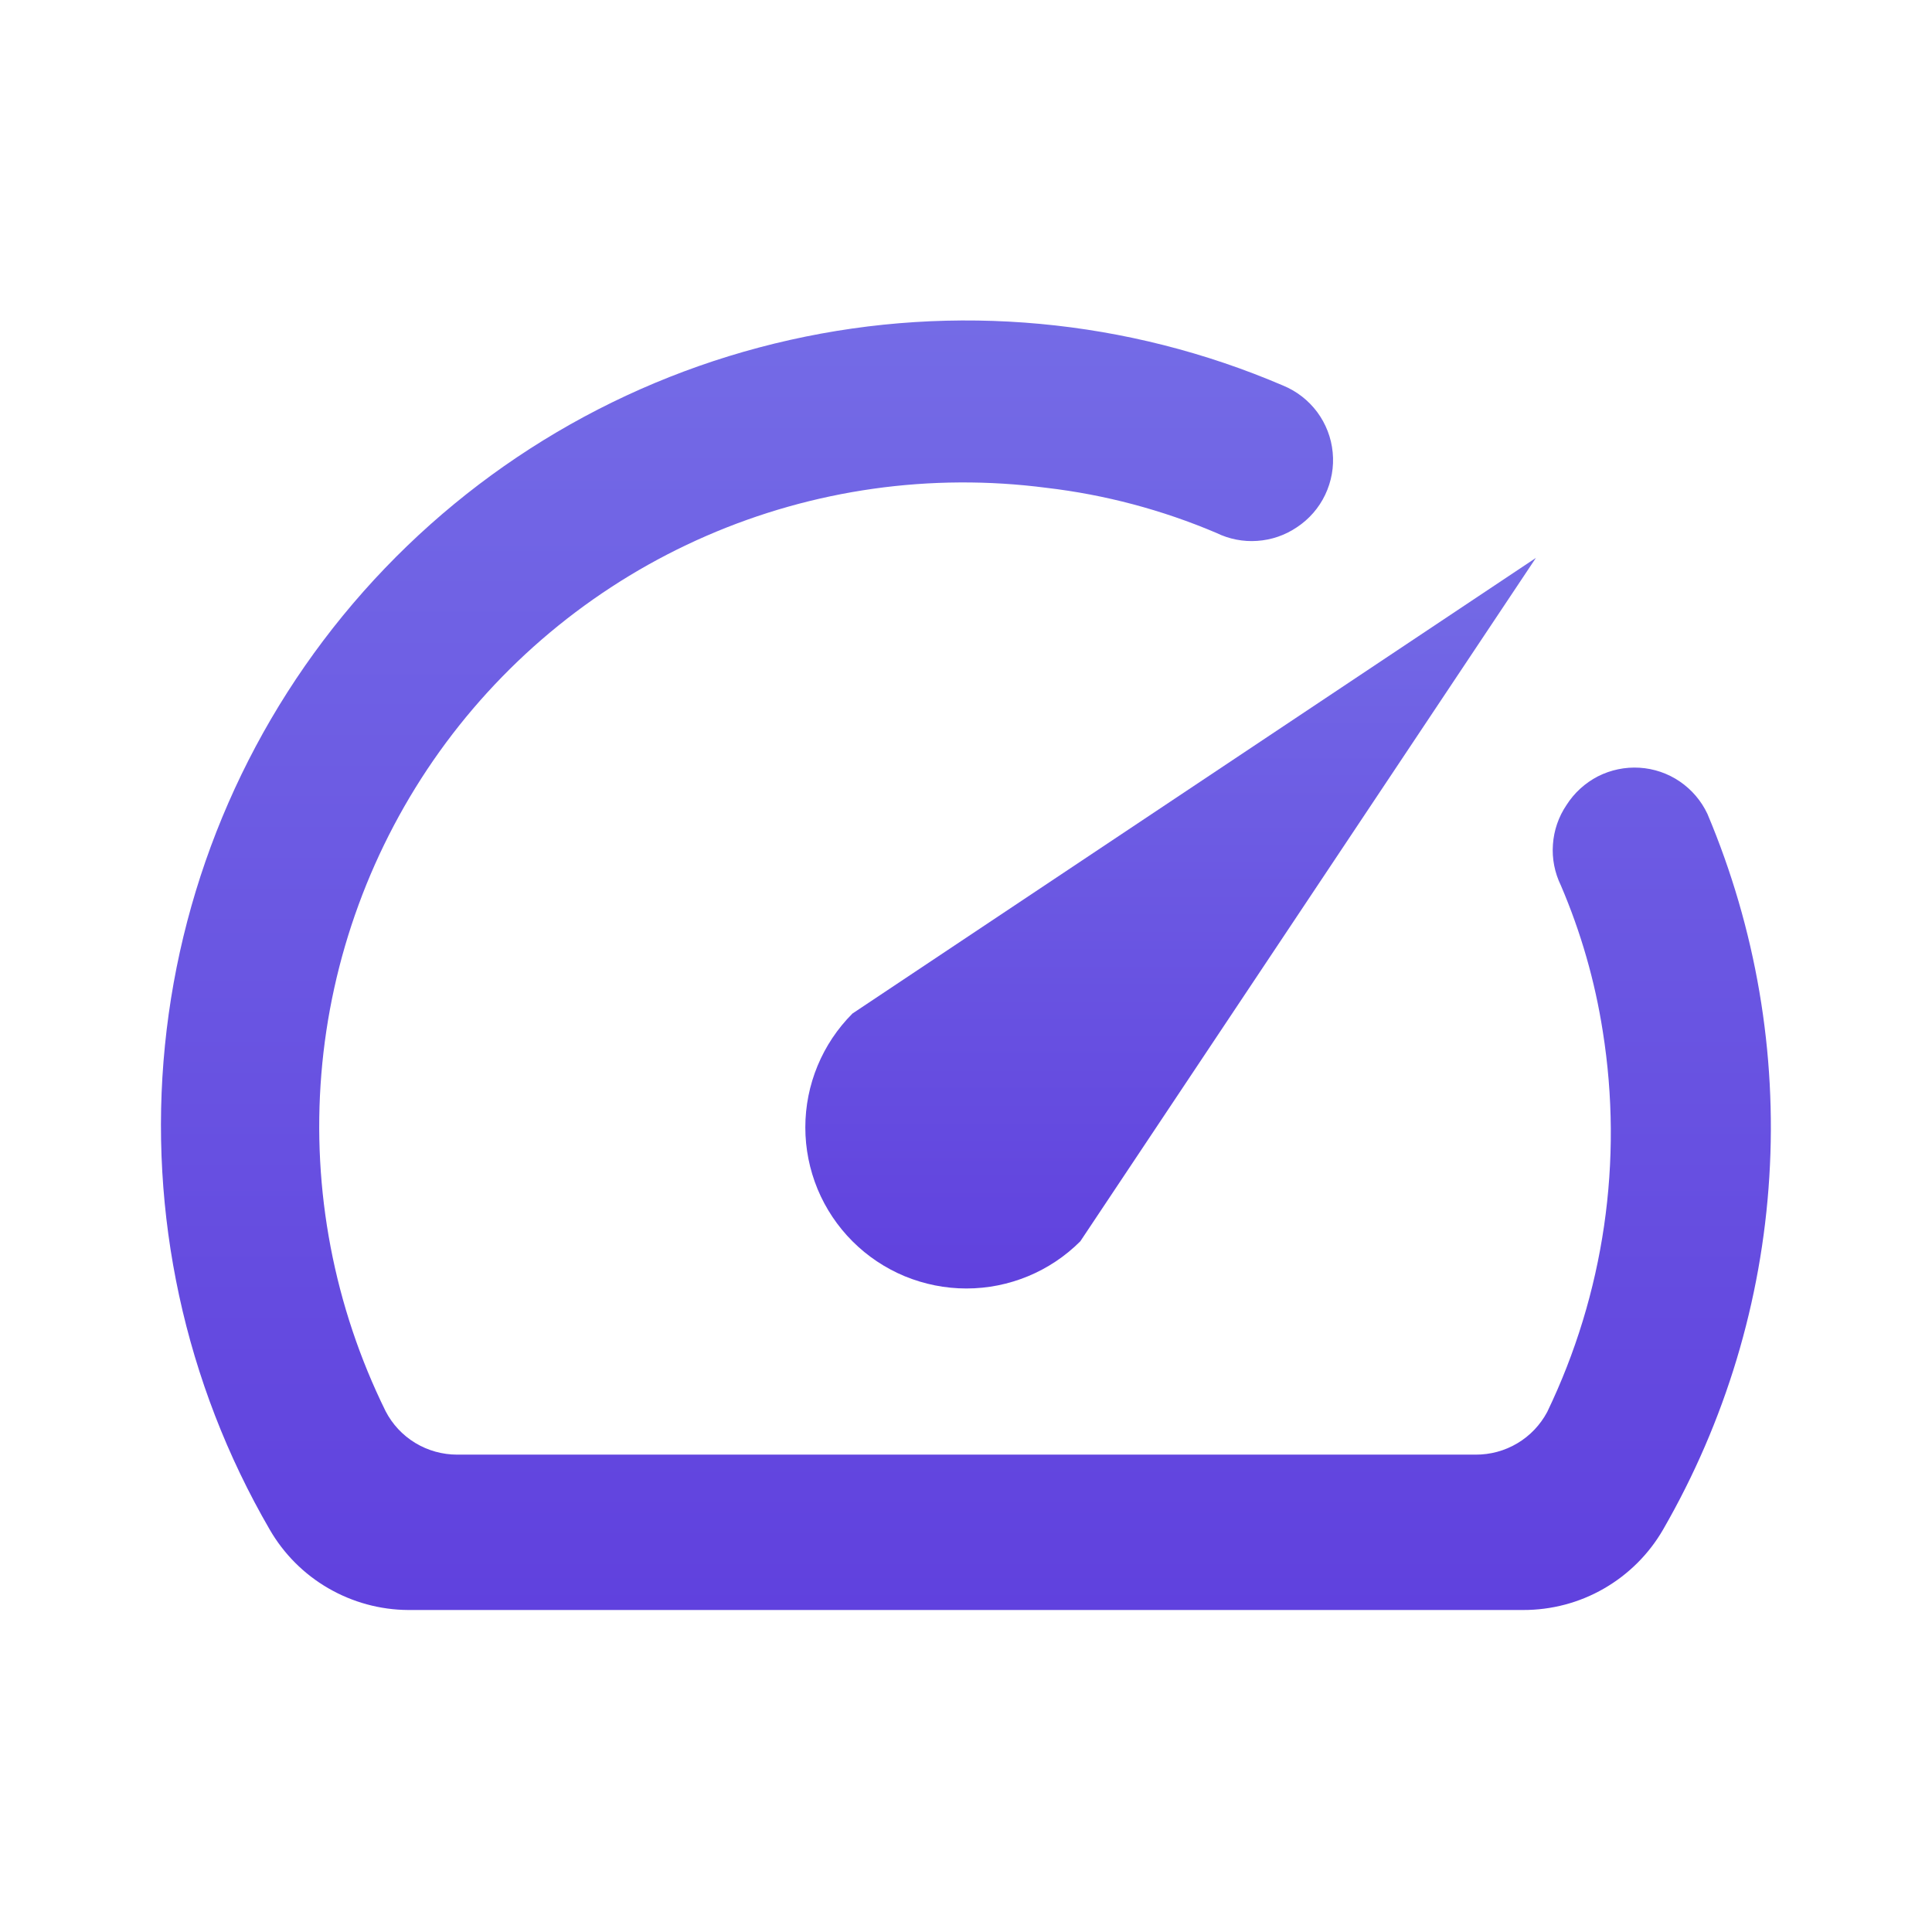
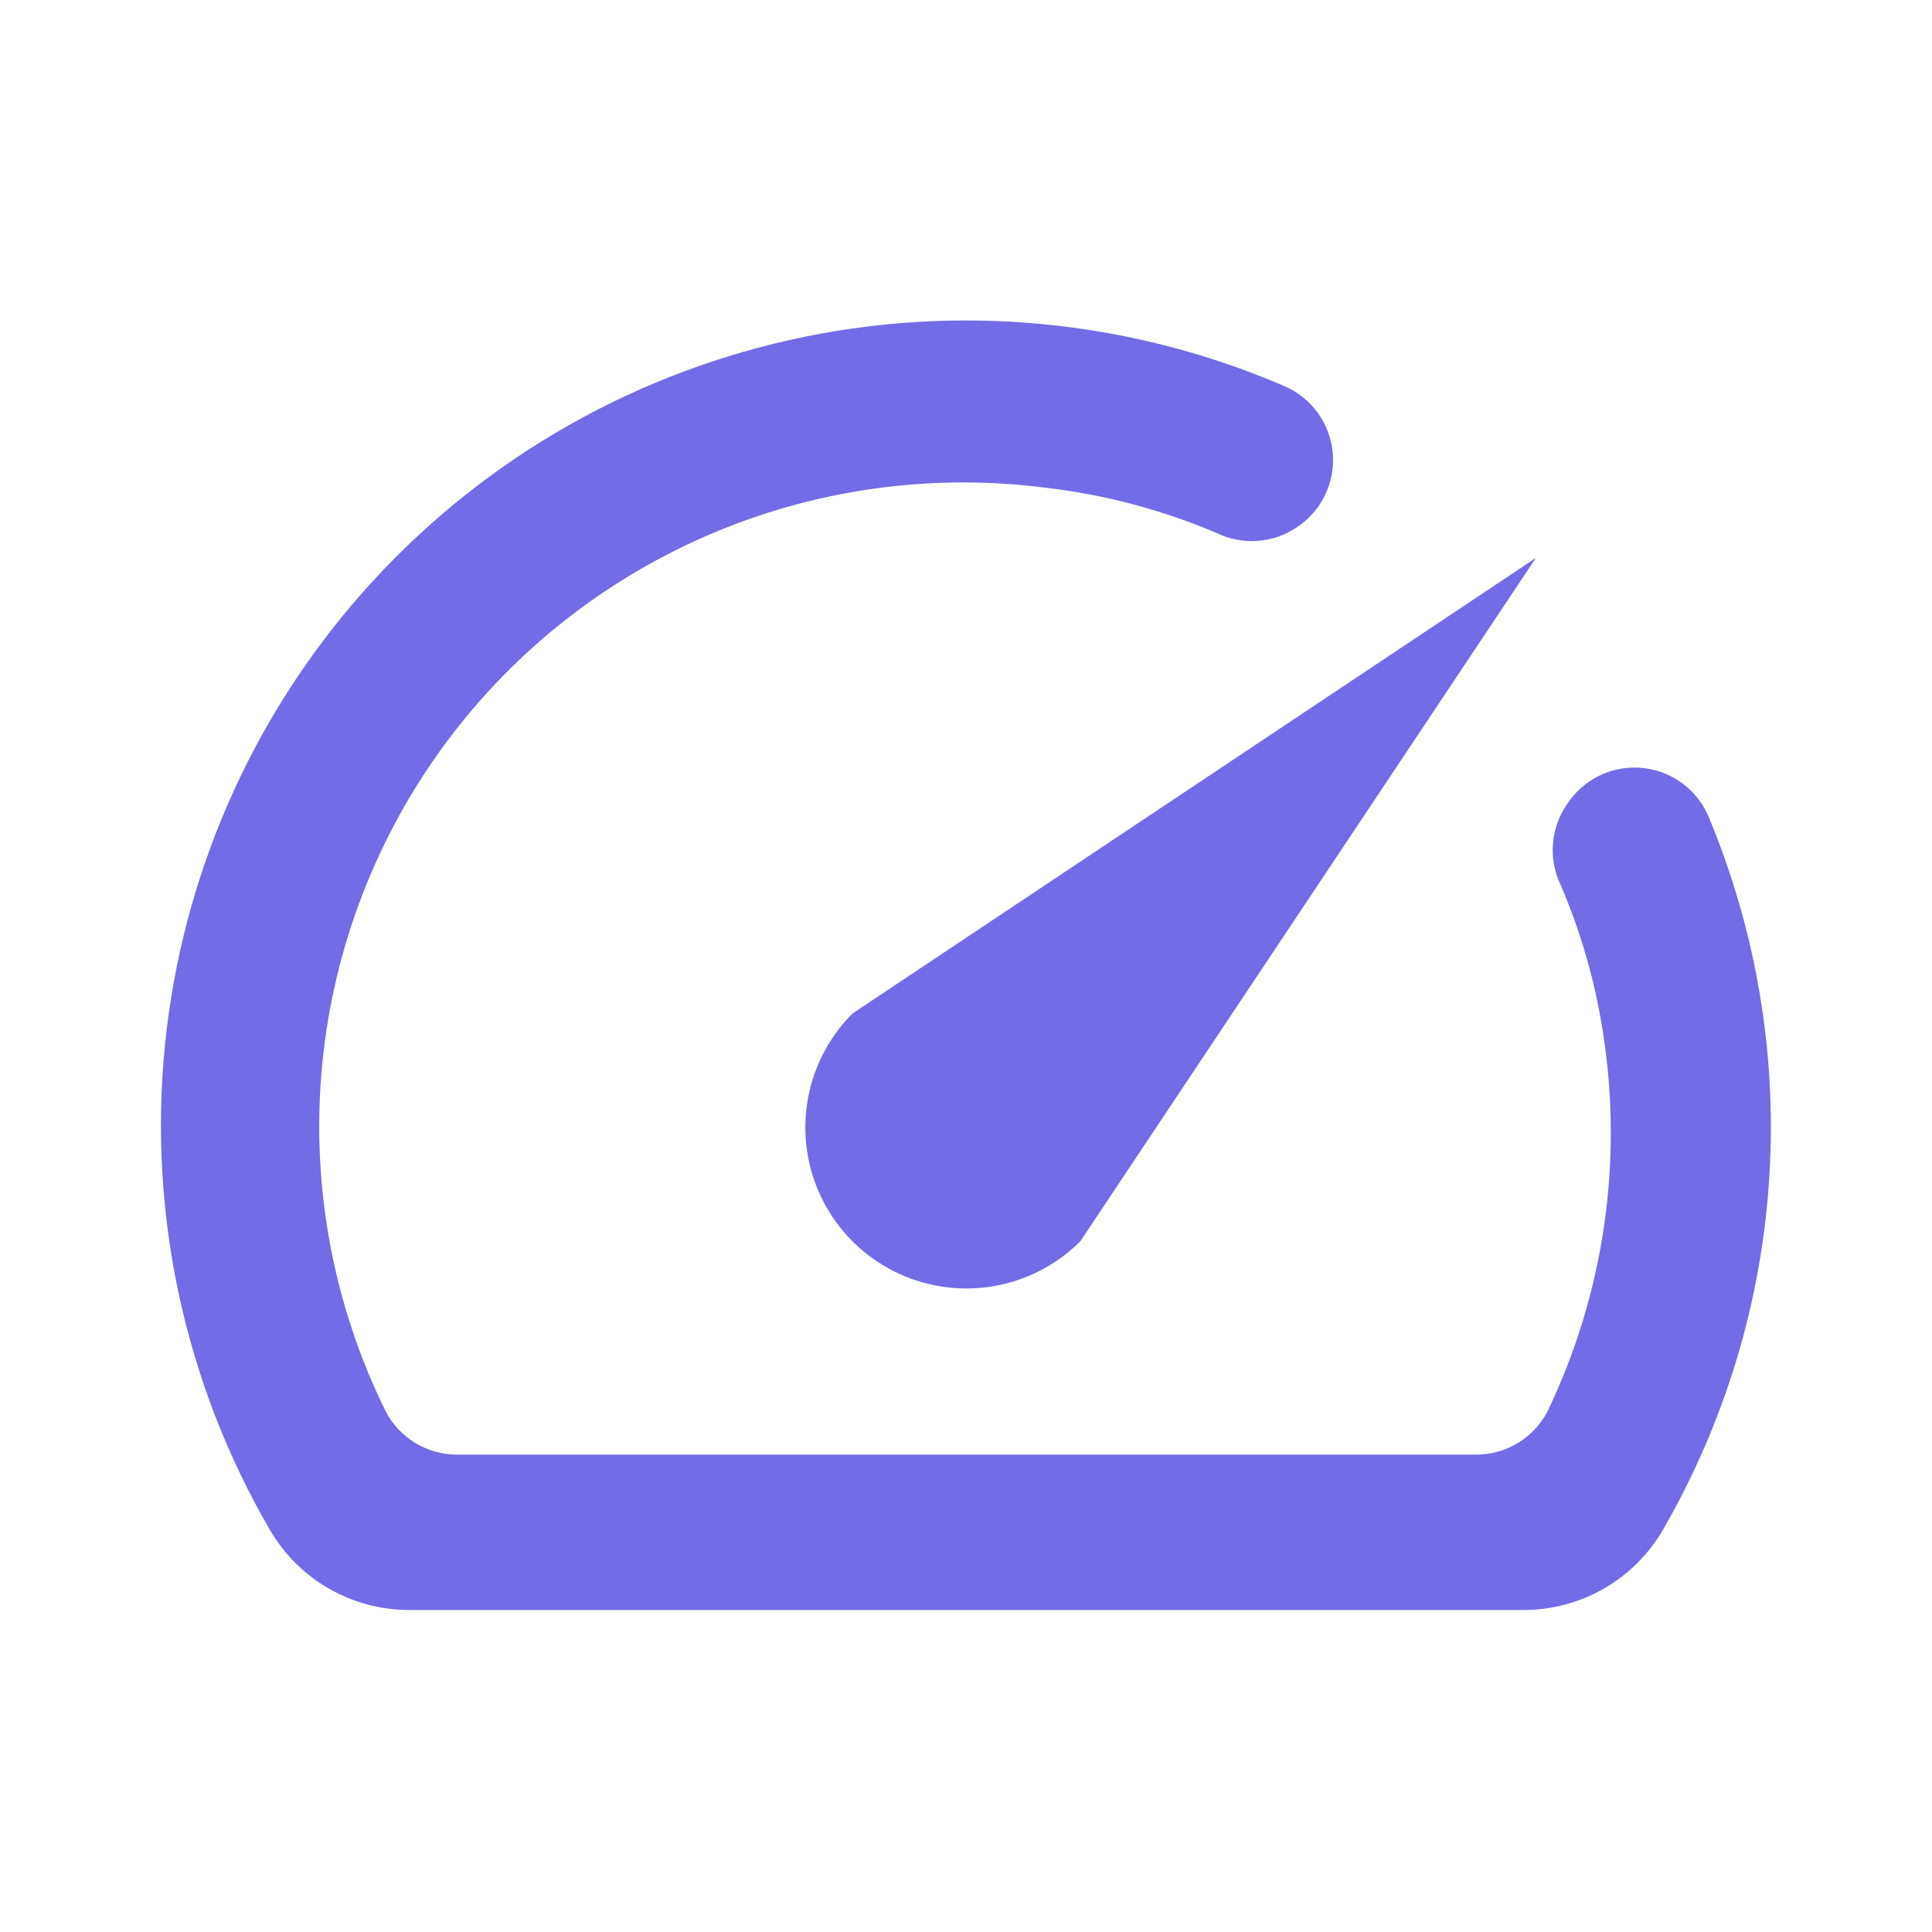
<svg xmlns="http://www.w3.org/2000/svg" width="24" height="24" viewBox="0 0 24 24" fill="none">
-   <path d="M19.46 10C19.361 10.146 19.303 10.315 19.291 10.491C19.278 10.666 19.313 10.842 19.39 11C19.638 11.579 19.813 12.187 19.91 12.81C20.167 14.42 19.927 16.07 19.22 17.54C19.134 17.701 19.006 17.836 18.849 17.929C18.692 18.023 18.512 18.071 18.33 18.07H5.68C5.496 18.07 5.316 18.02 5.159 17.925C5.002 17.83 4.874 17.693 4.79 17.53C4.15 16.231 3.874 14.784 3.992 13.341C4.11 11.898 4.618 10.514 5.46 9.336C6.303 8.159 7.449 7.233 8.777 6.656C10.105 6.079 11.564 5.873 13 6.06C13.726 6.145 14.437 6.334 15.11 6.62C15.268 6.697 15.444 6.732 15.619 6.719C15.795 6.707 15.964 6.649 16.11 6.55C16.262 6.45 16.384 6.31 16.462 6.146C16.54 5.982 16.573 5.8 16.555 5.619C16.538 5.438 16.471 5.265 16.363 5.119C16.254 4.973 16.108 4.859 15.94 4.79C14.008 3.962 11.864 3.763 9.813 4.223C7.762 4.682 5.908 5.776 4.514 7.349C3.12 8.922 2.258 10.895 2.049 12.986C1.84 15.078 2.295 17.182 3.35 19C3.524 19.302 3.775 19.554 4.077 19.729C4.379 19.904 4.721 19.998 5.07 20H18.92C19.272 20.001 19.619 19.91 19.924 19.734C20.23 19.558 20.484 19.305 20.66 19C21.432 17.661 21.884 16.162 21.979 14.62C22.075 13.077 21.811 11.534 21.21 10.11C21.134 9.948 21.015 9.809 20.867 9.708C20.719 9.607 20.546 9.548 20.367 9.537C20.189 9.526 20.01 9.563 19.85 9.644C19.691 9.726 19.556 9.849 19.46 10Z" fill="url(#paint0_linear)" />
-   <path d="M10.59 12.59C10.215 12.965 10.004 13.474 10.004 14.005C10.004 14.268 10.056 14.528 10.156 14.771C10.257 15.014 10.404 15.234 10.59 15.42C10.776 15.606 10.996 15.753 11.239 15.854C11.482 15.954 11.742 16.006 12.005 16.006C12.536 16.006 13.045 15.795 13.42 15.42L19.08 6.93L10.59 12.59V12.59Z" fill="url(#paint1_linear)" />
-   <defs>
-     <linearGradient id="paint0_linear" x1="11.999" y1="3.981" x2="11.999" y2="20" gradientUnits="userSpaceOnUse">
-       <stop stop-color="#746be6" />
-       <stop offset="1" stop-color="#6041de" />
-     </linearGradient>
-     <linearGradient id="paint1_linear" x1="14.542" y1="6.93" x2="14.542" y2="16.006" gradientUnits="userSpaceOnUse">
-       <stop stop-color="#746be6" />
-       <stop offset="1" stop-color="#6041de" />
-     </linearGradient>
-   </defs>
+   <path d="M19.46 10C19.361 10.146 19.303 10.315 19.291 10.491C19.278 10.666 19.313 10.842 19.39 11C19.638 11.579 19.813 12.187 19.91 12.81C20.167 14.42 19.927 16.07 19.22 17.54C19.134 17.701 19.006 17.836 18.849 17.929C18.692 18.023 18.512 18.071 18.33 18.07H5.68C5.496 18.07 5.316 18.02 5.159 17.925C5.002 17.83 4.874 17.693 4.79 17.53C4.15 16.231 3.874 14.784 3.992 13.341C4.11 11.898 4.618 10.514 5.46 9.336C6.303 8.159 7.449 7.233 8.777 6.656C10.105 6.079 11.564 5.873 13 6.06C13.726 6.145 14.437 6.334 15.11 6.62C15.268 6.697 15.444 6.732 15.619 6.719C15.795 6.707 15.964 6.649 16.11 6.55C16.262 6.45 16.384 6.31 16.462 6.146C16.54 5.982 16.573 5.8 16.555 5.619C16.538 5.438 16.471 5.265 16.363 5.119C16.254 4.973 16.108 4.859 15.94 4.79C14.008 3.962 11.864 3.763 9.813 4.223C7.762 4.682 5.908 5.776 4.514 7.349C3.12 8.922 2.258 10.895 2.049 12.986C1.84 15.078 2.295 17.182 3.35 19C3.524 19.302 3.775 19.554 4.077 19.729C4.379 19.904 4.721 19.998 5.07 20H18.92C19.272 20.001 19.619 19.91 19.924 19.734C20.23 19.558 20.484 19.305 20.66 19C21.432 17.661 21.884 16.162 21.979 14.62C22.075 13.077 21.811 11.534 21.21 10.11C21.134 9.948 21.015 9.809 20.867 9.708C20.719 9.607 20.546 9.548 20.367 9.537C20.189 9.526 20.01 9.563 19.85 9.644C19.691 9.726 19.556 9.849 19.46 10Z" fill="#746be6" />
+   <path d="M10.59 12.59C10.215 12.965 10.004 13.474 10.004 14.005C10.004 14.268 10.056 14.528 10.156 14.771C10.257 15.014 10.404 15.234 10.59 15.42C10.776 15.606 10.996 15.753 11.239 15.854C11.482 15.954 11.742 16.006 12.005 16.006C12.536 16.006 13.045 15.795 13.42 15.42L19.08 6.93L10.59 12.59V12.59Z" fill="#746be6" />
</svg>
